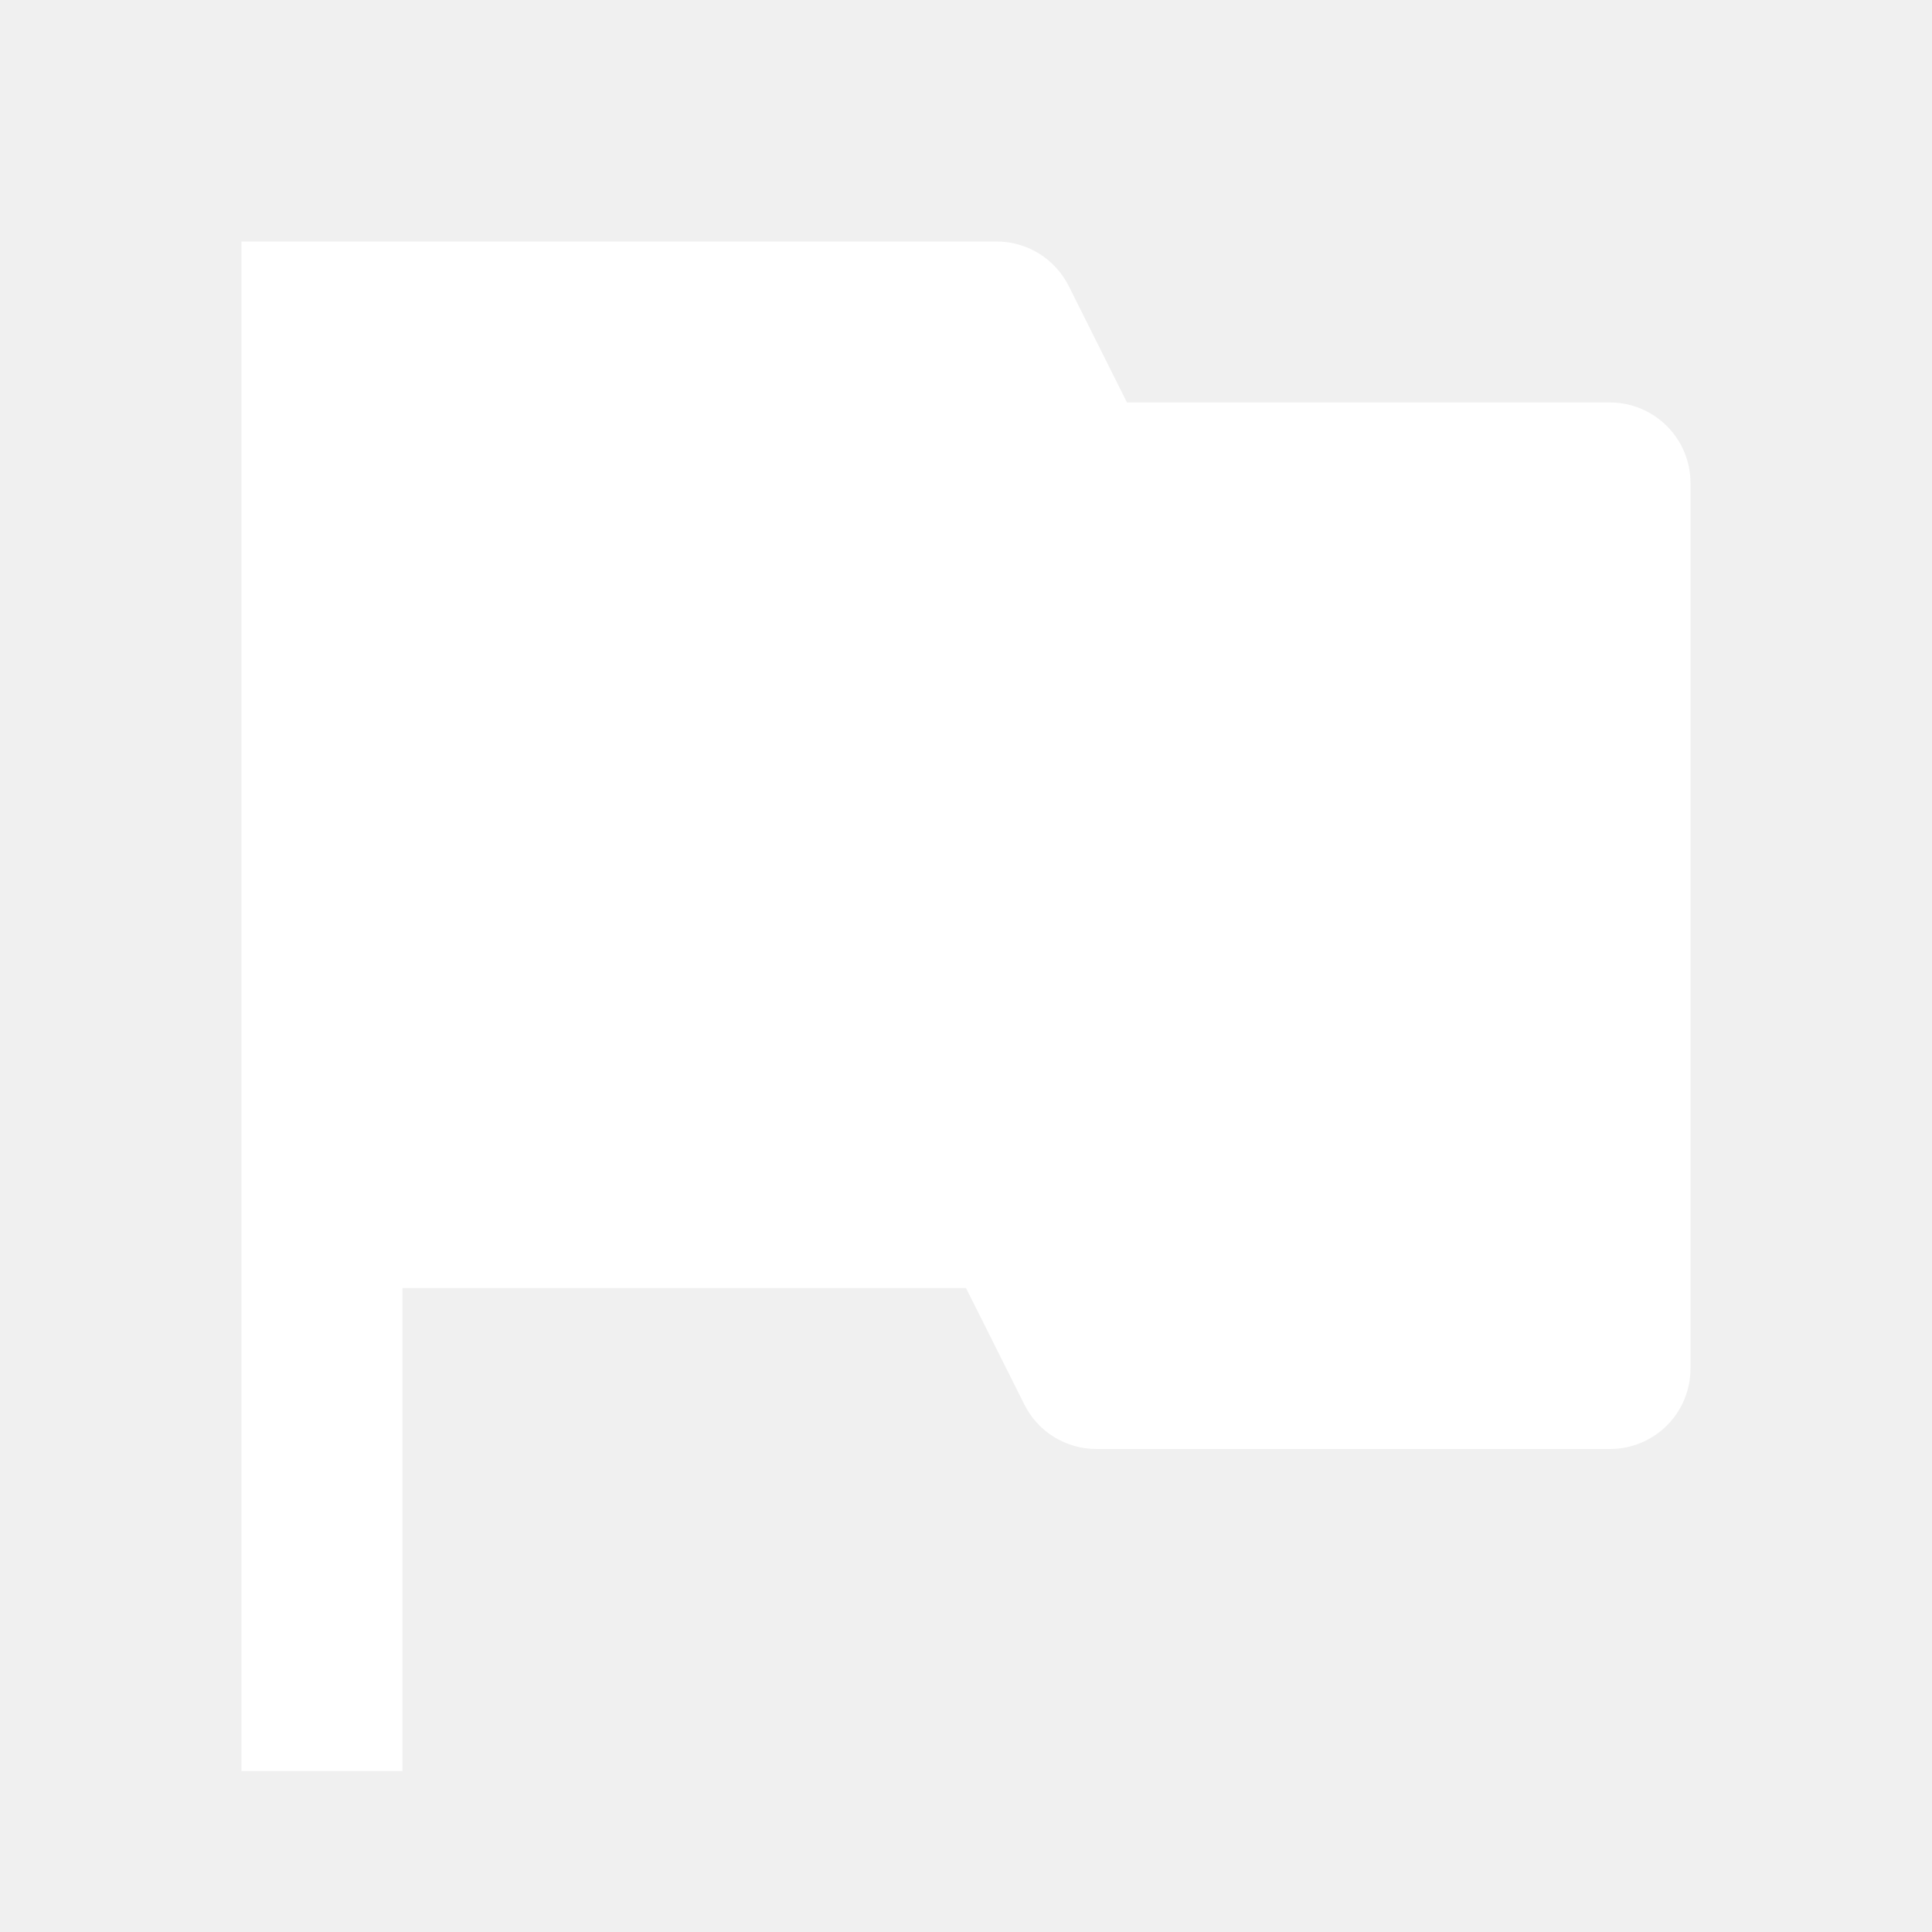
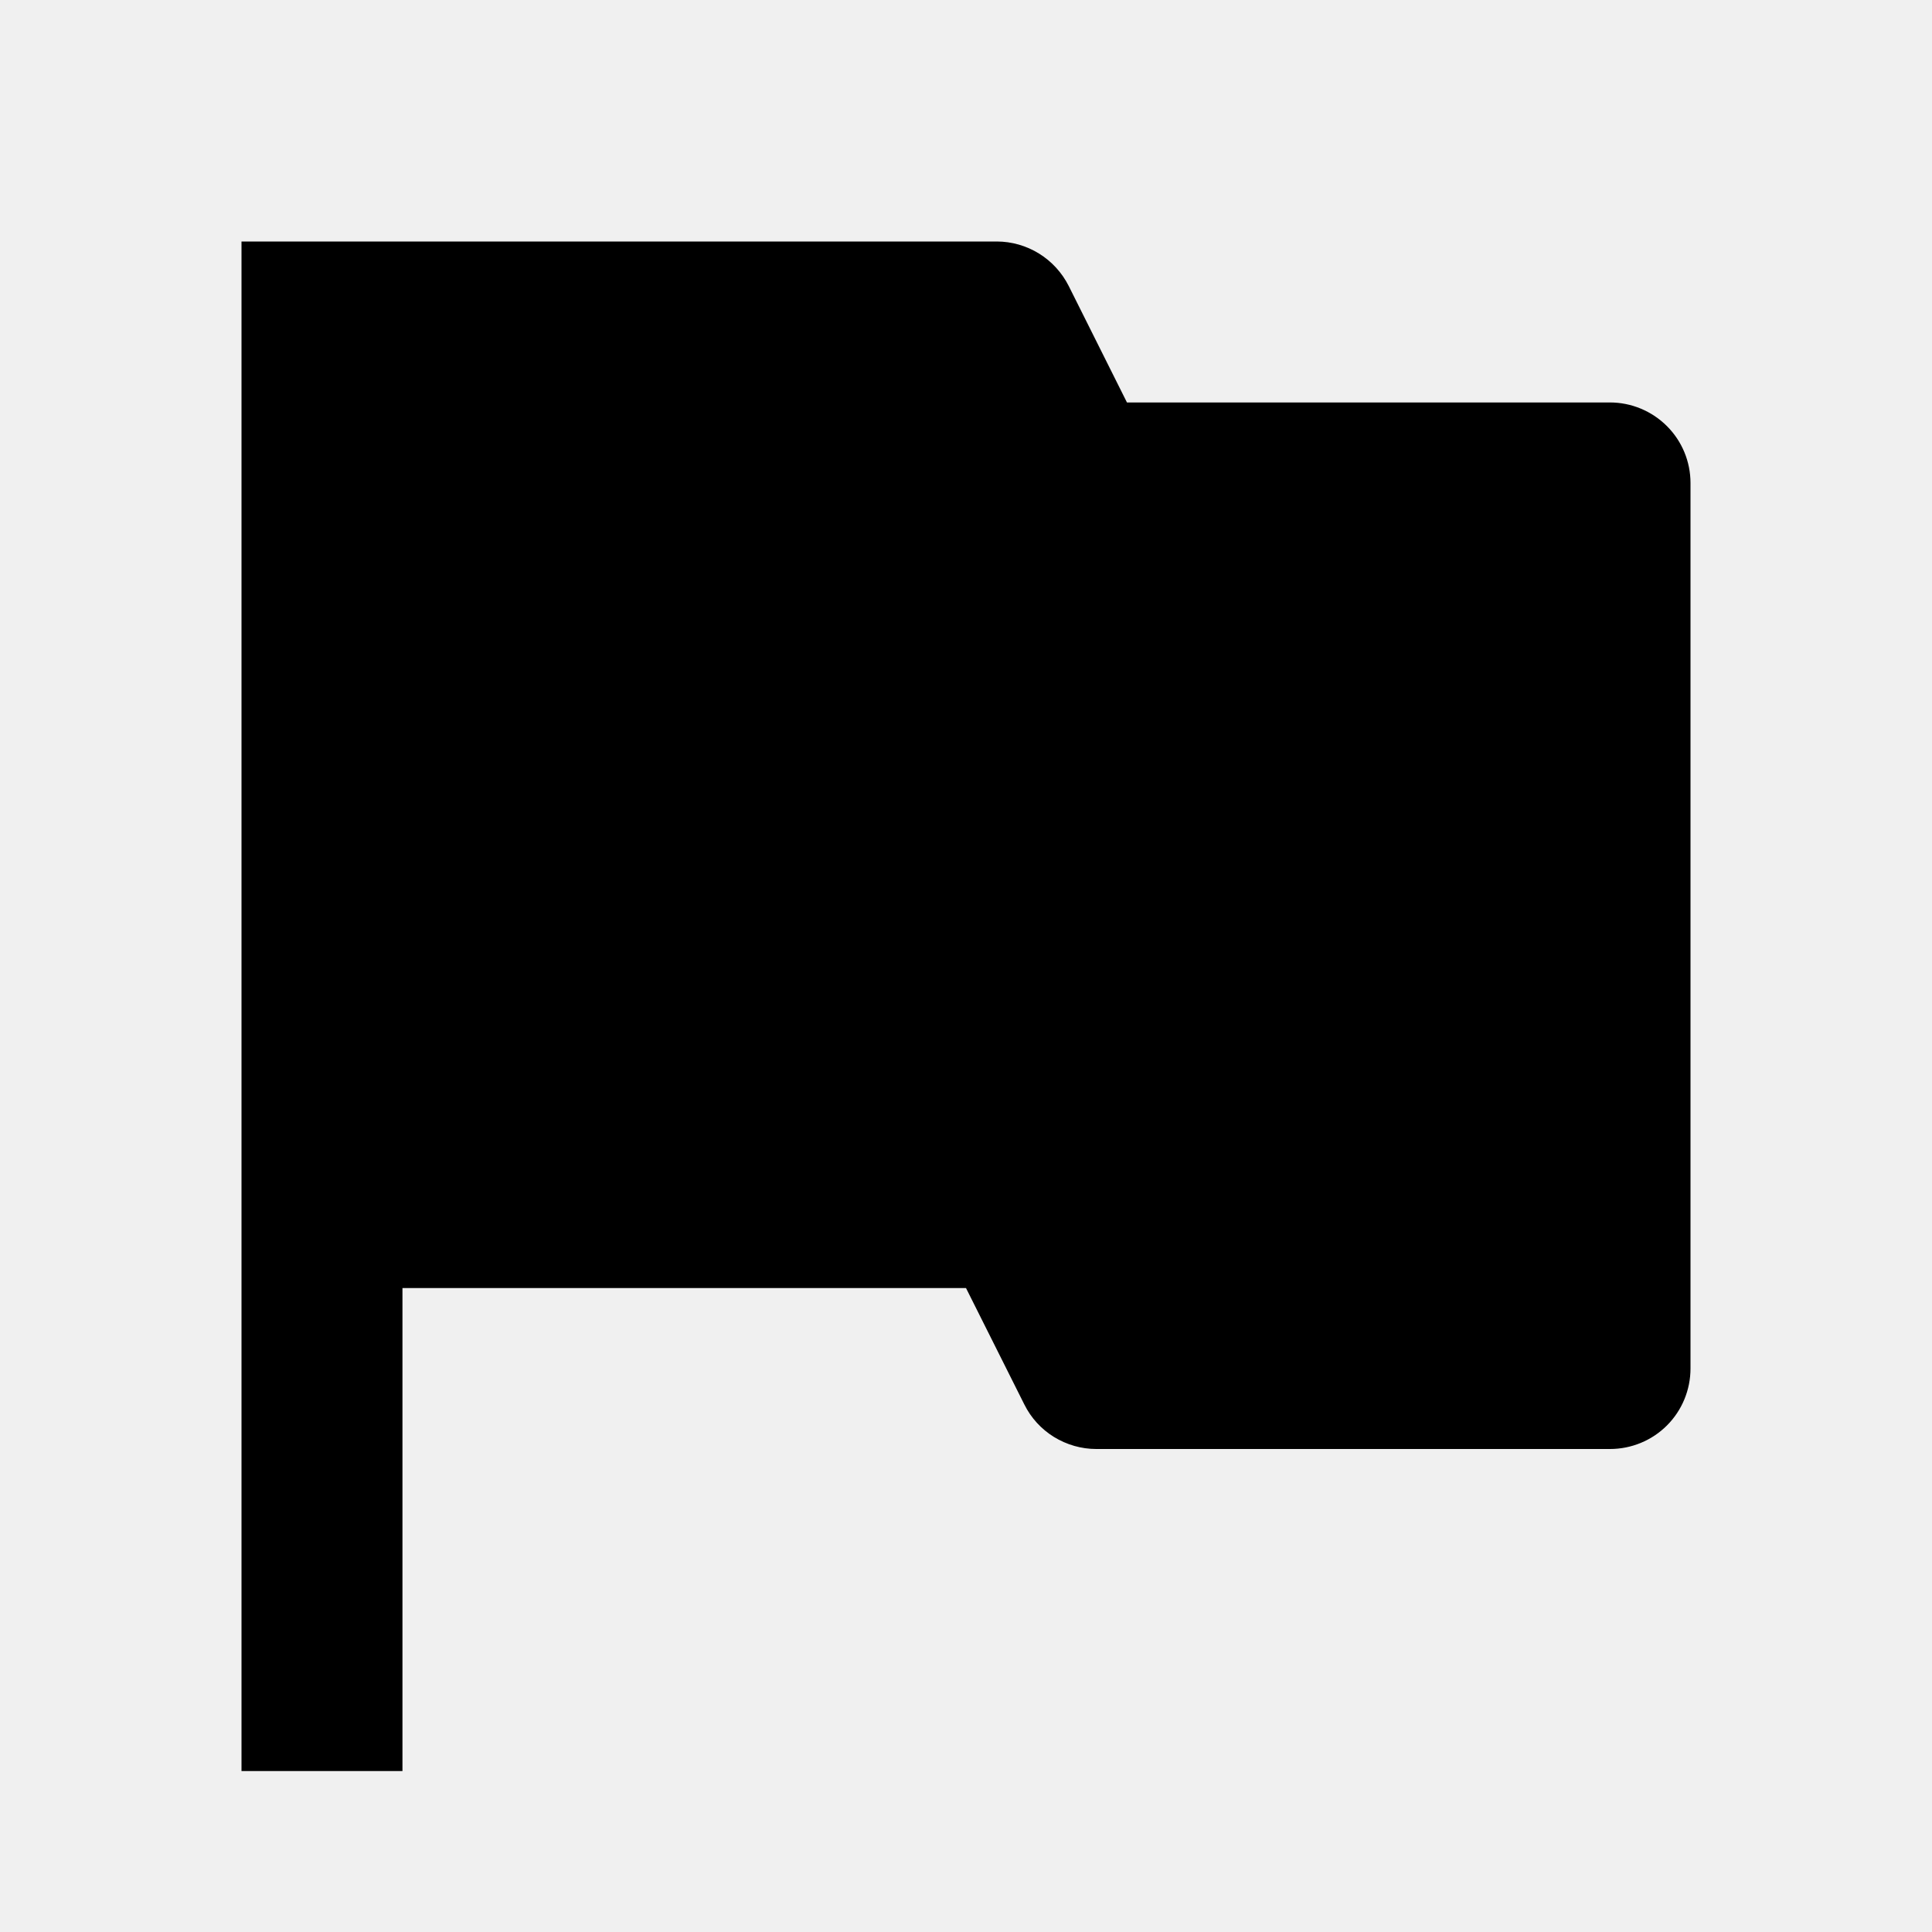
<svg xmlns="http://www.w3.org/2000/svg" width="16" height="16" viewBox="0 0 16 16" fill="none">
-   <path d="M2 2H8.255C8.378 2 8.5 2.035 8.605 2.1C8.71 2.165 8.795 2.258 8.851 2.369L9.333 3.333H13.333C13.51 3.333 13.68 3.404 13.805 3.529C13.93 3.654 14 3.823 14 4V11.333C14 11.51 13.93 11.68 13.805 11.805C13.68 11.93 13.51 12 13.333 12H9.079C8.955 12 8.834 11.965 8.728 11.9C8.623 11.835 8.538 11.742 8.483 11.631L8 10.667H3.333V14.667H2V2Z" fill="white" />
+   <path d="M2 2H8.255C8.378 2 8.5 2.035 8.605 2.1C8.71 2.165 8.795 2.258 8.851 2.369L9.333 3.333H13.333C13.51 3.333 13.68 3.404 13.805 3.529C13.93 3.654 14 3.823 14 4V11.333C14 11.51 13.93 11.68 13.805 11.805C13.68 11.93 13.51 12 13.333 12H9.079C8.955 12 8.834 11.965 8.728 11.9C8.623 11.835 8.538 11.742 8.483 11.631L8 10.667H3.333V14.667H2V2Z" fill="currentColor" />
</svg>
